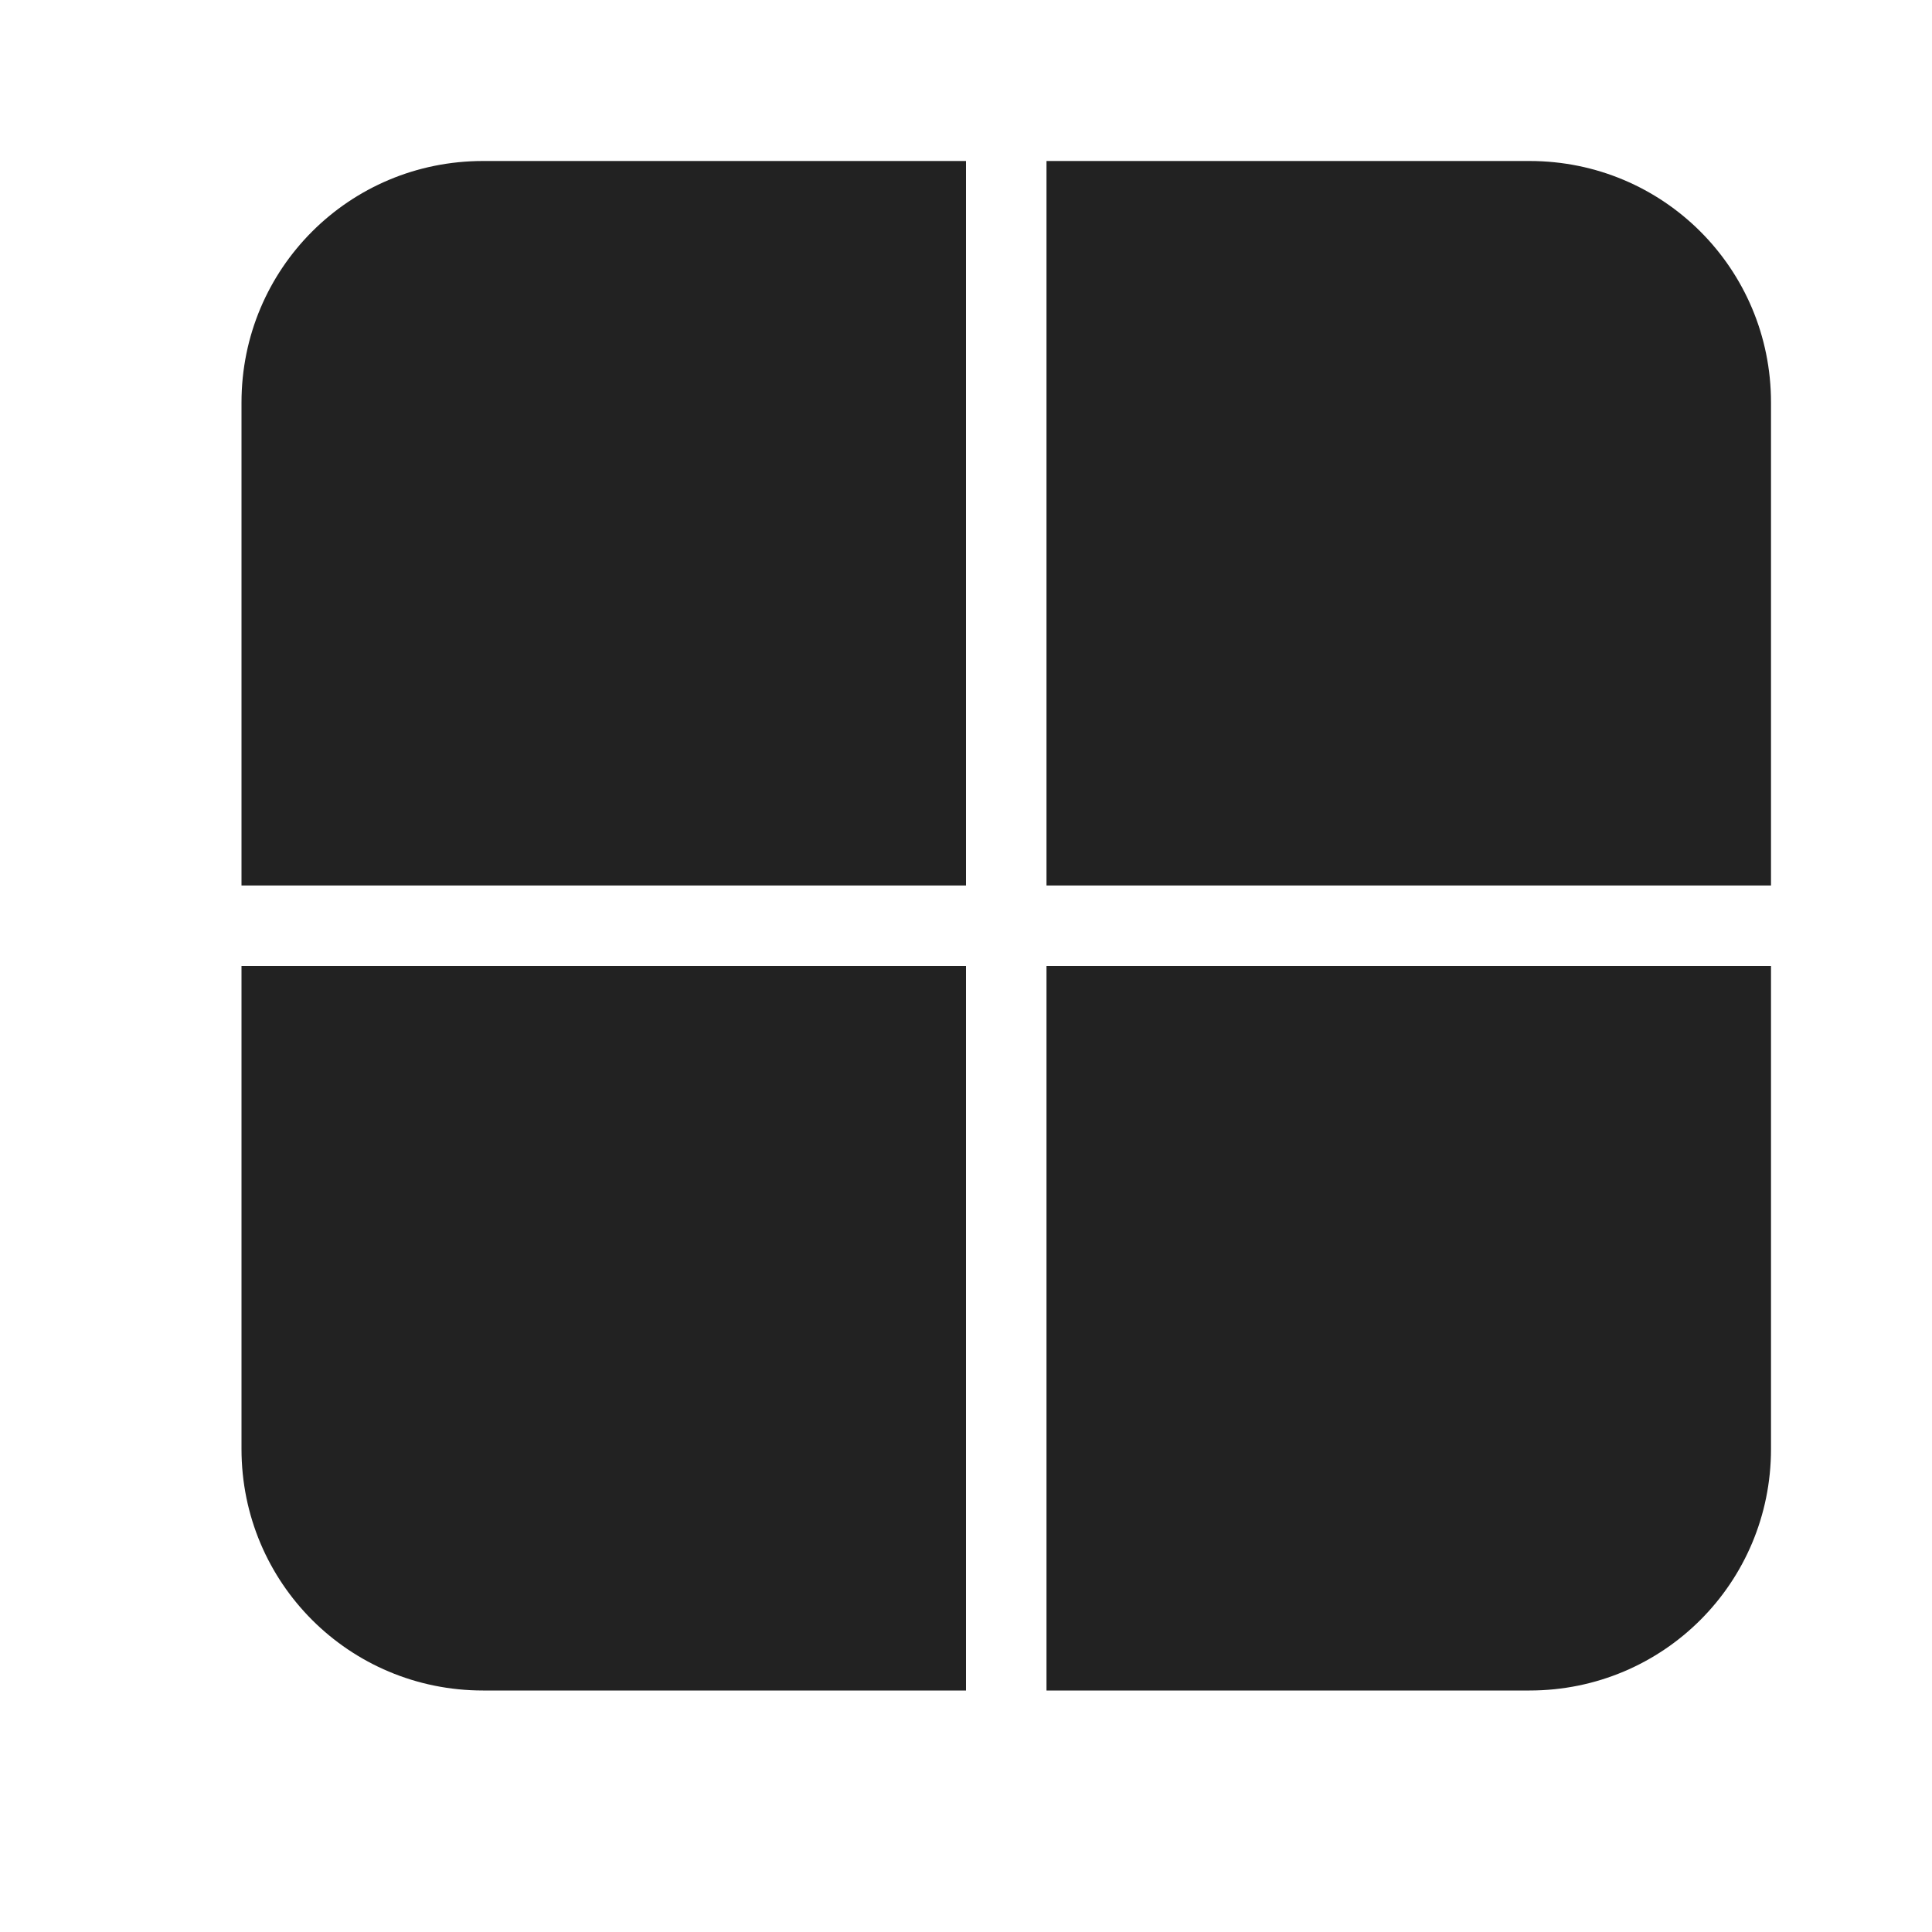
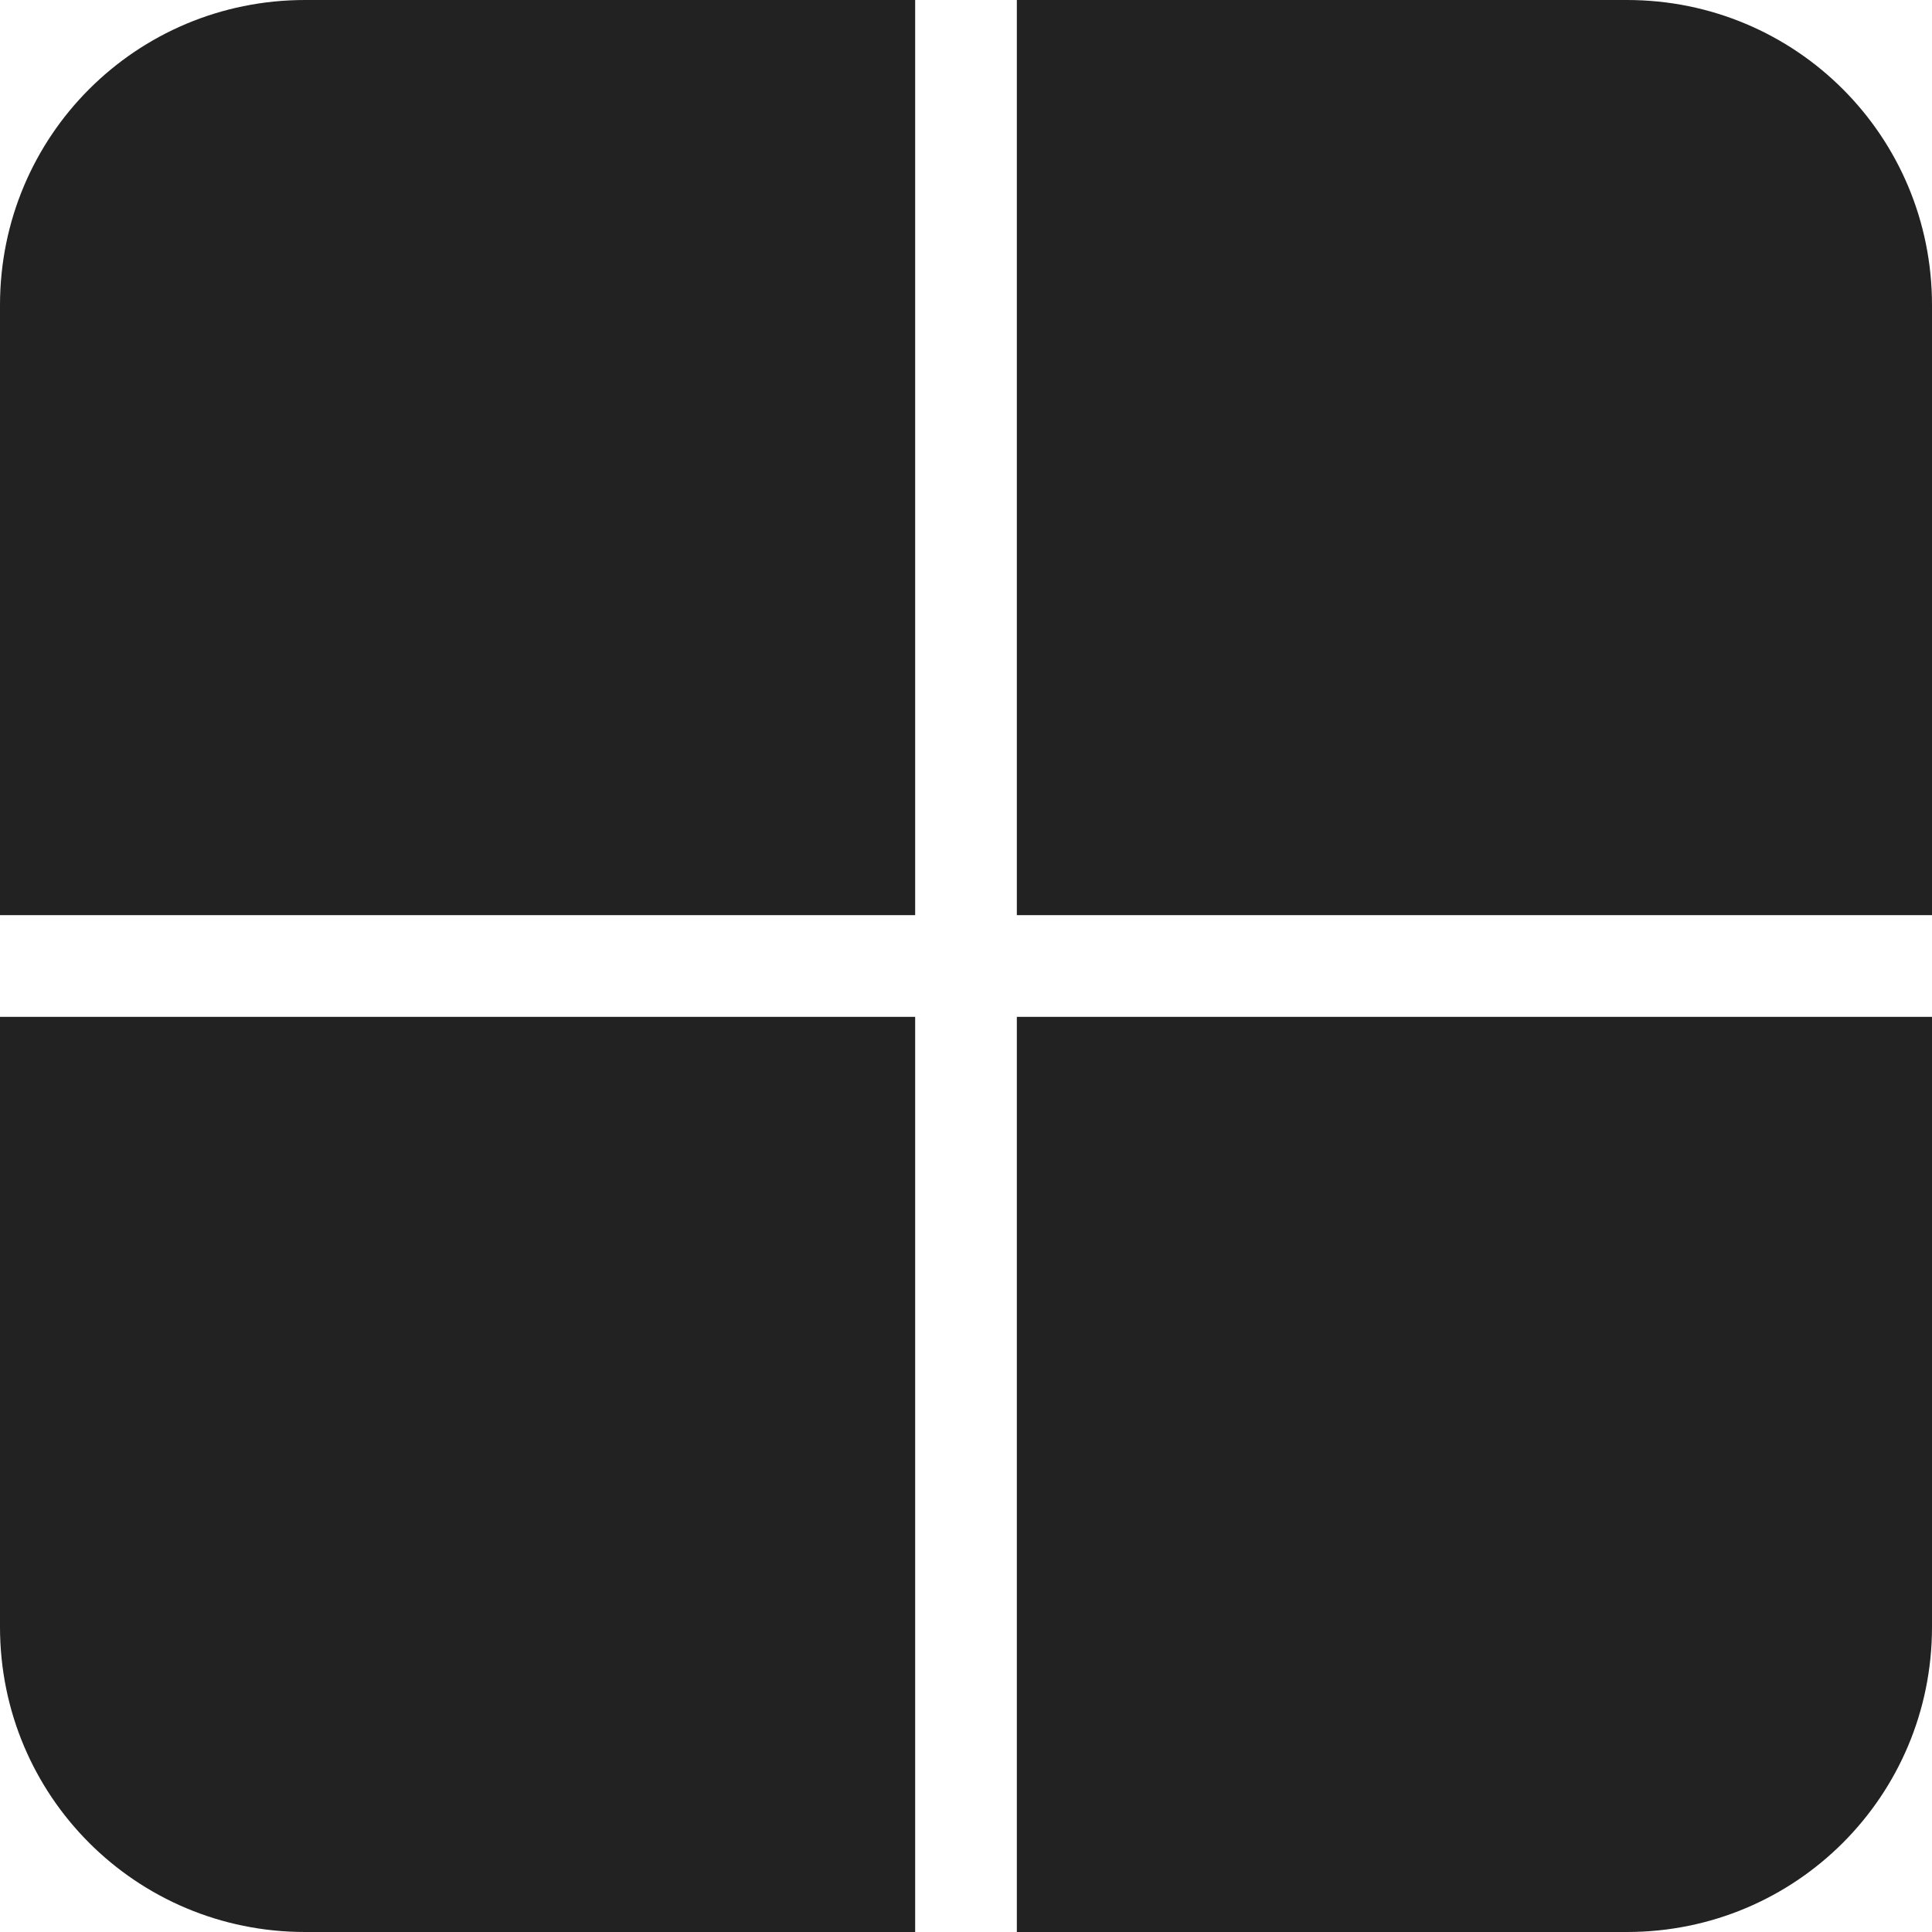
- <svg xmlns="http://www.w3.org/2000/svg" width="24" height="24" version="1.0">
+ <svg xmlns="http://www.w3.org/2000/svg" viewBox="3 2 19 19" width="19" height="19" version="1.0">
  <path fill="#222222" d="M6 2C4.338 2 3 3.338 3 5v6h9V2zm7 0v9h9V5c0-1.662-1.338-3-3-3zM3 12v6c0 1.662 1.338 3 3 3h6v-9zm10 0v9h6c1.662 0 3-1.338 3-3v-6z" style="paint-order:stroke fill markers" />
</svg>
